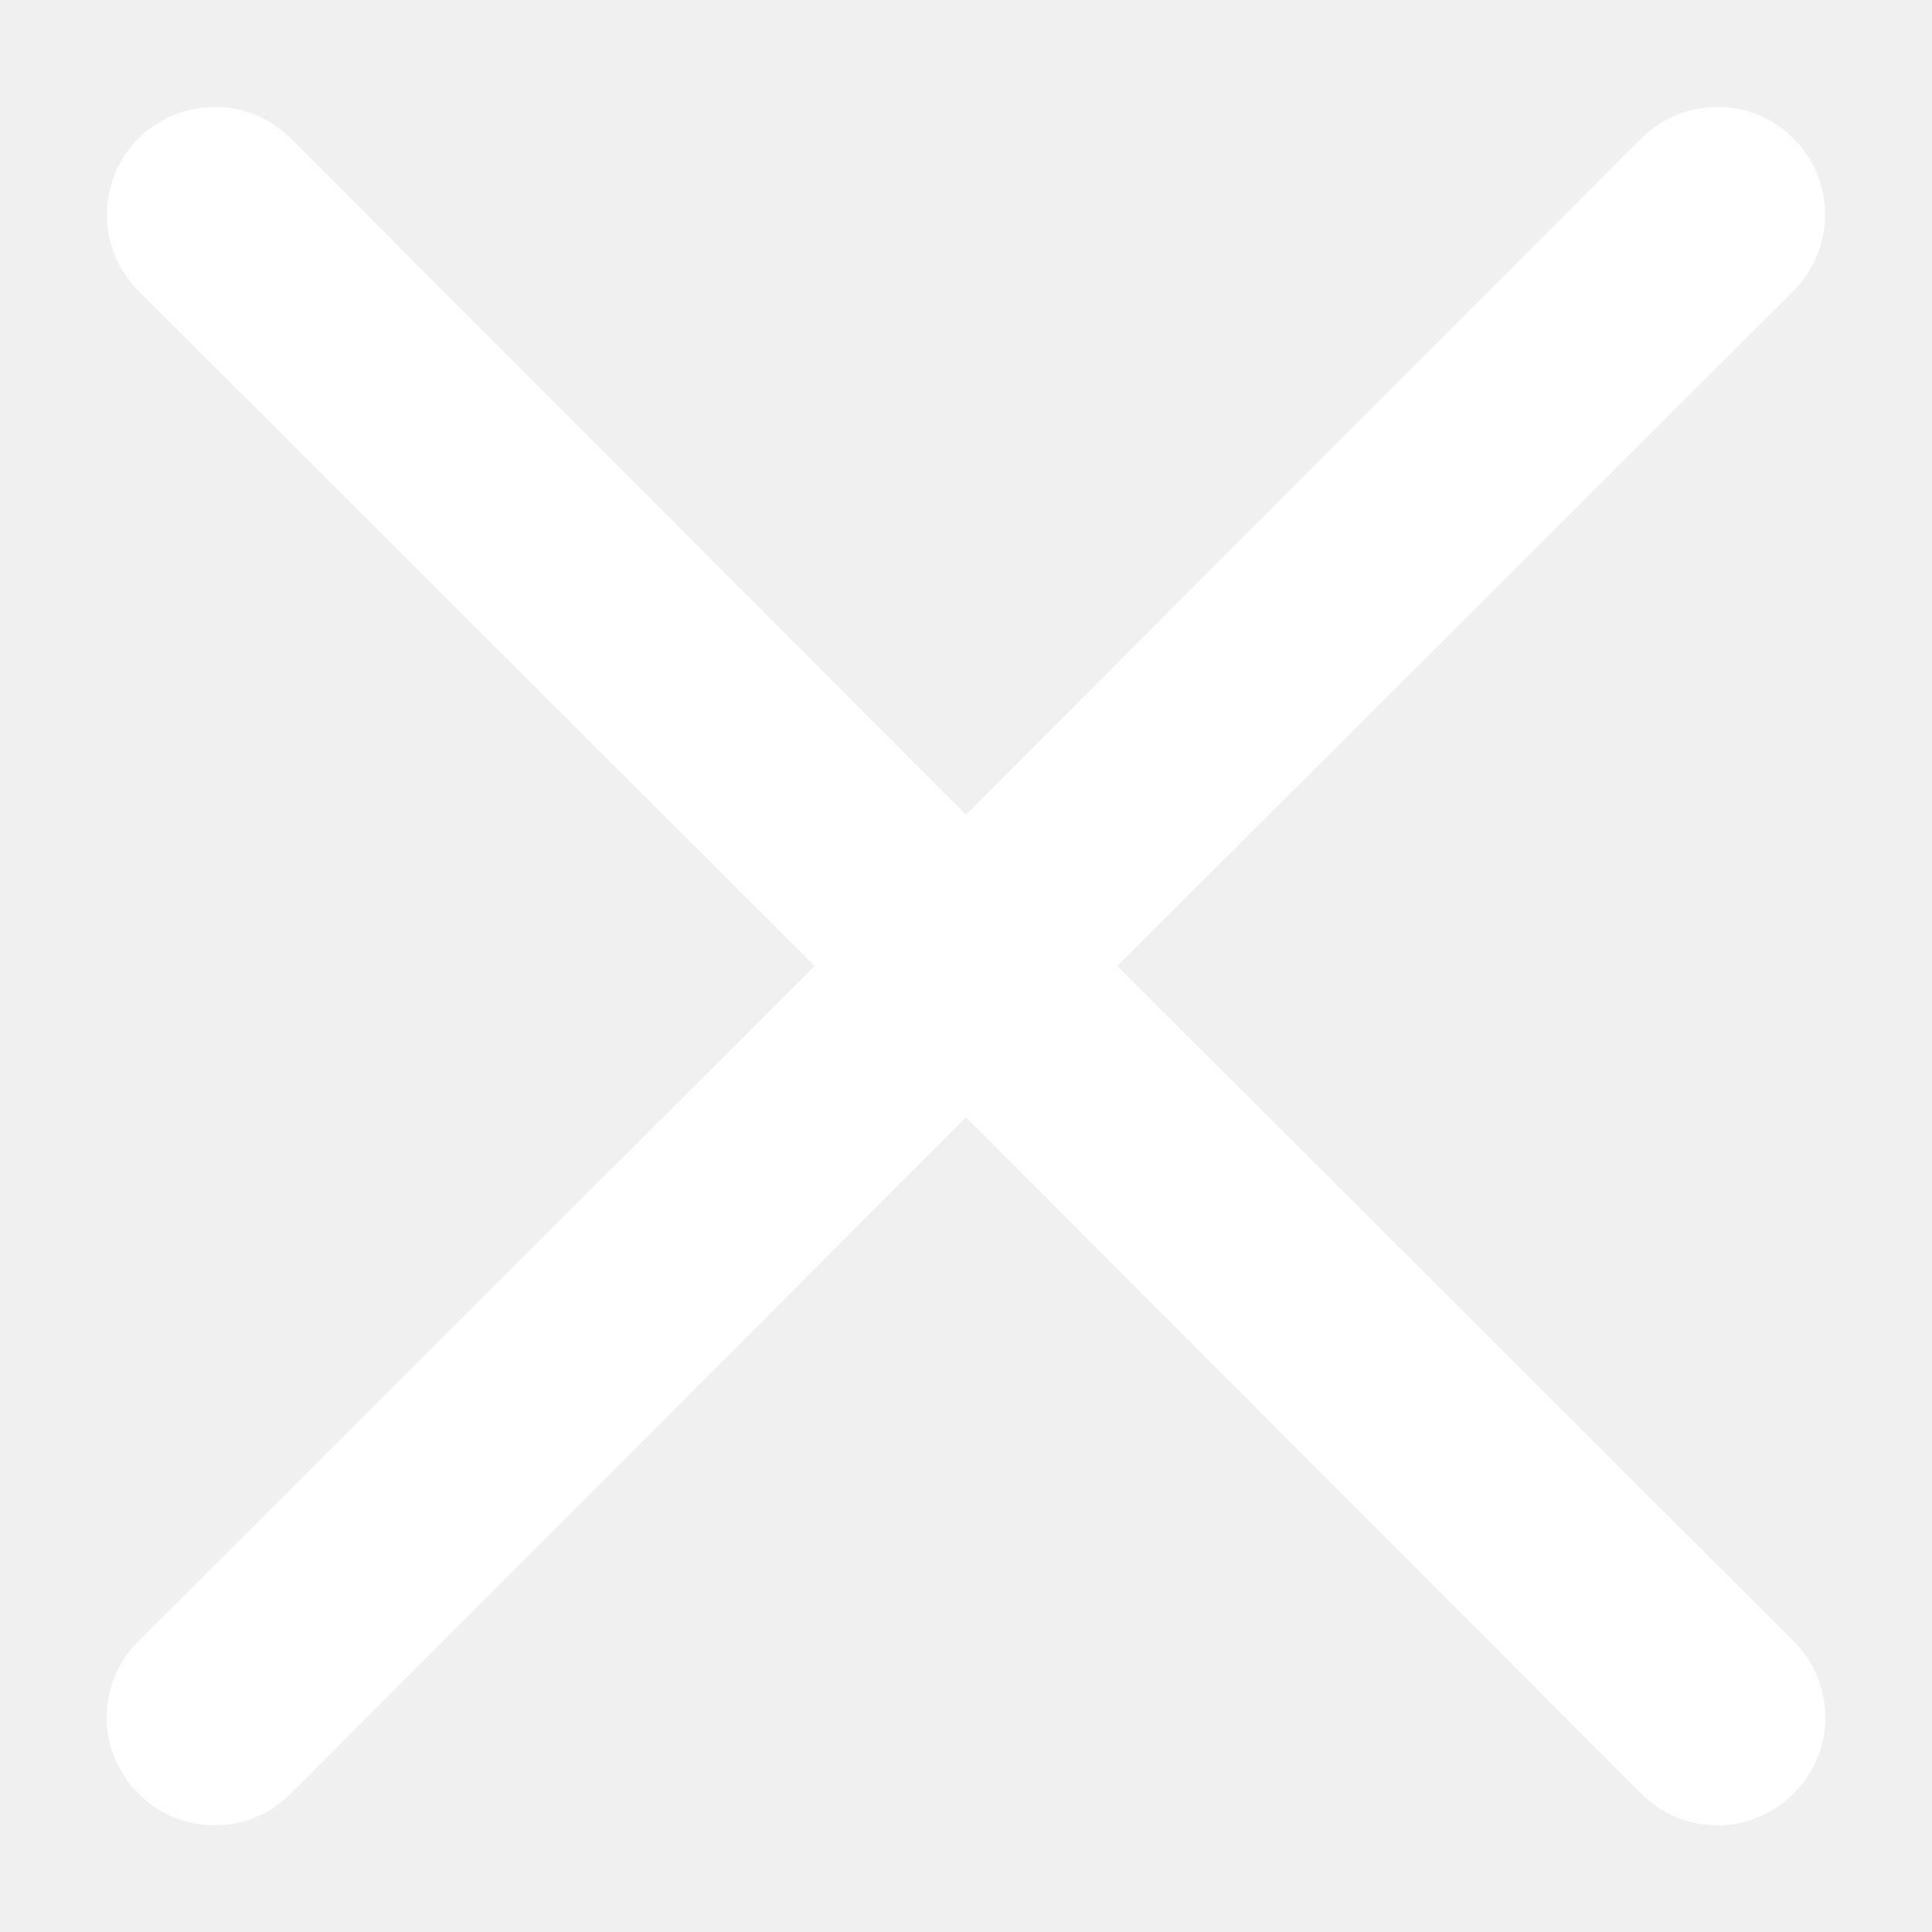
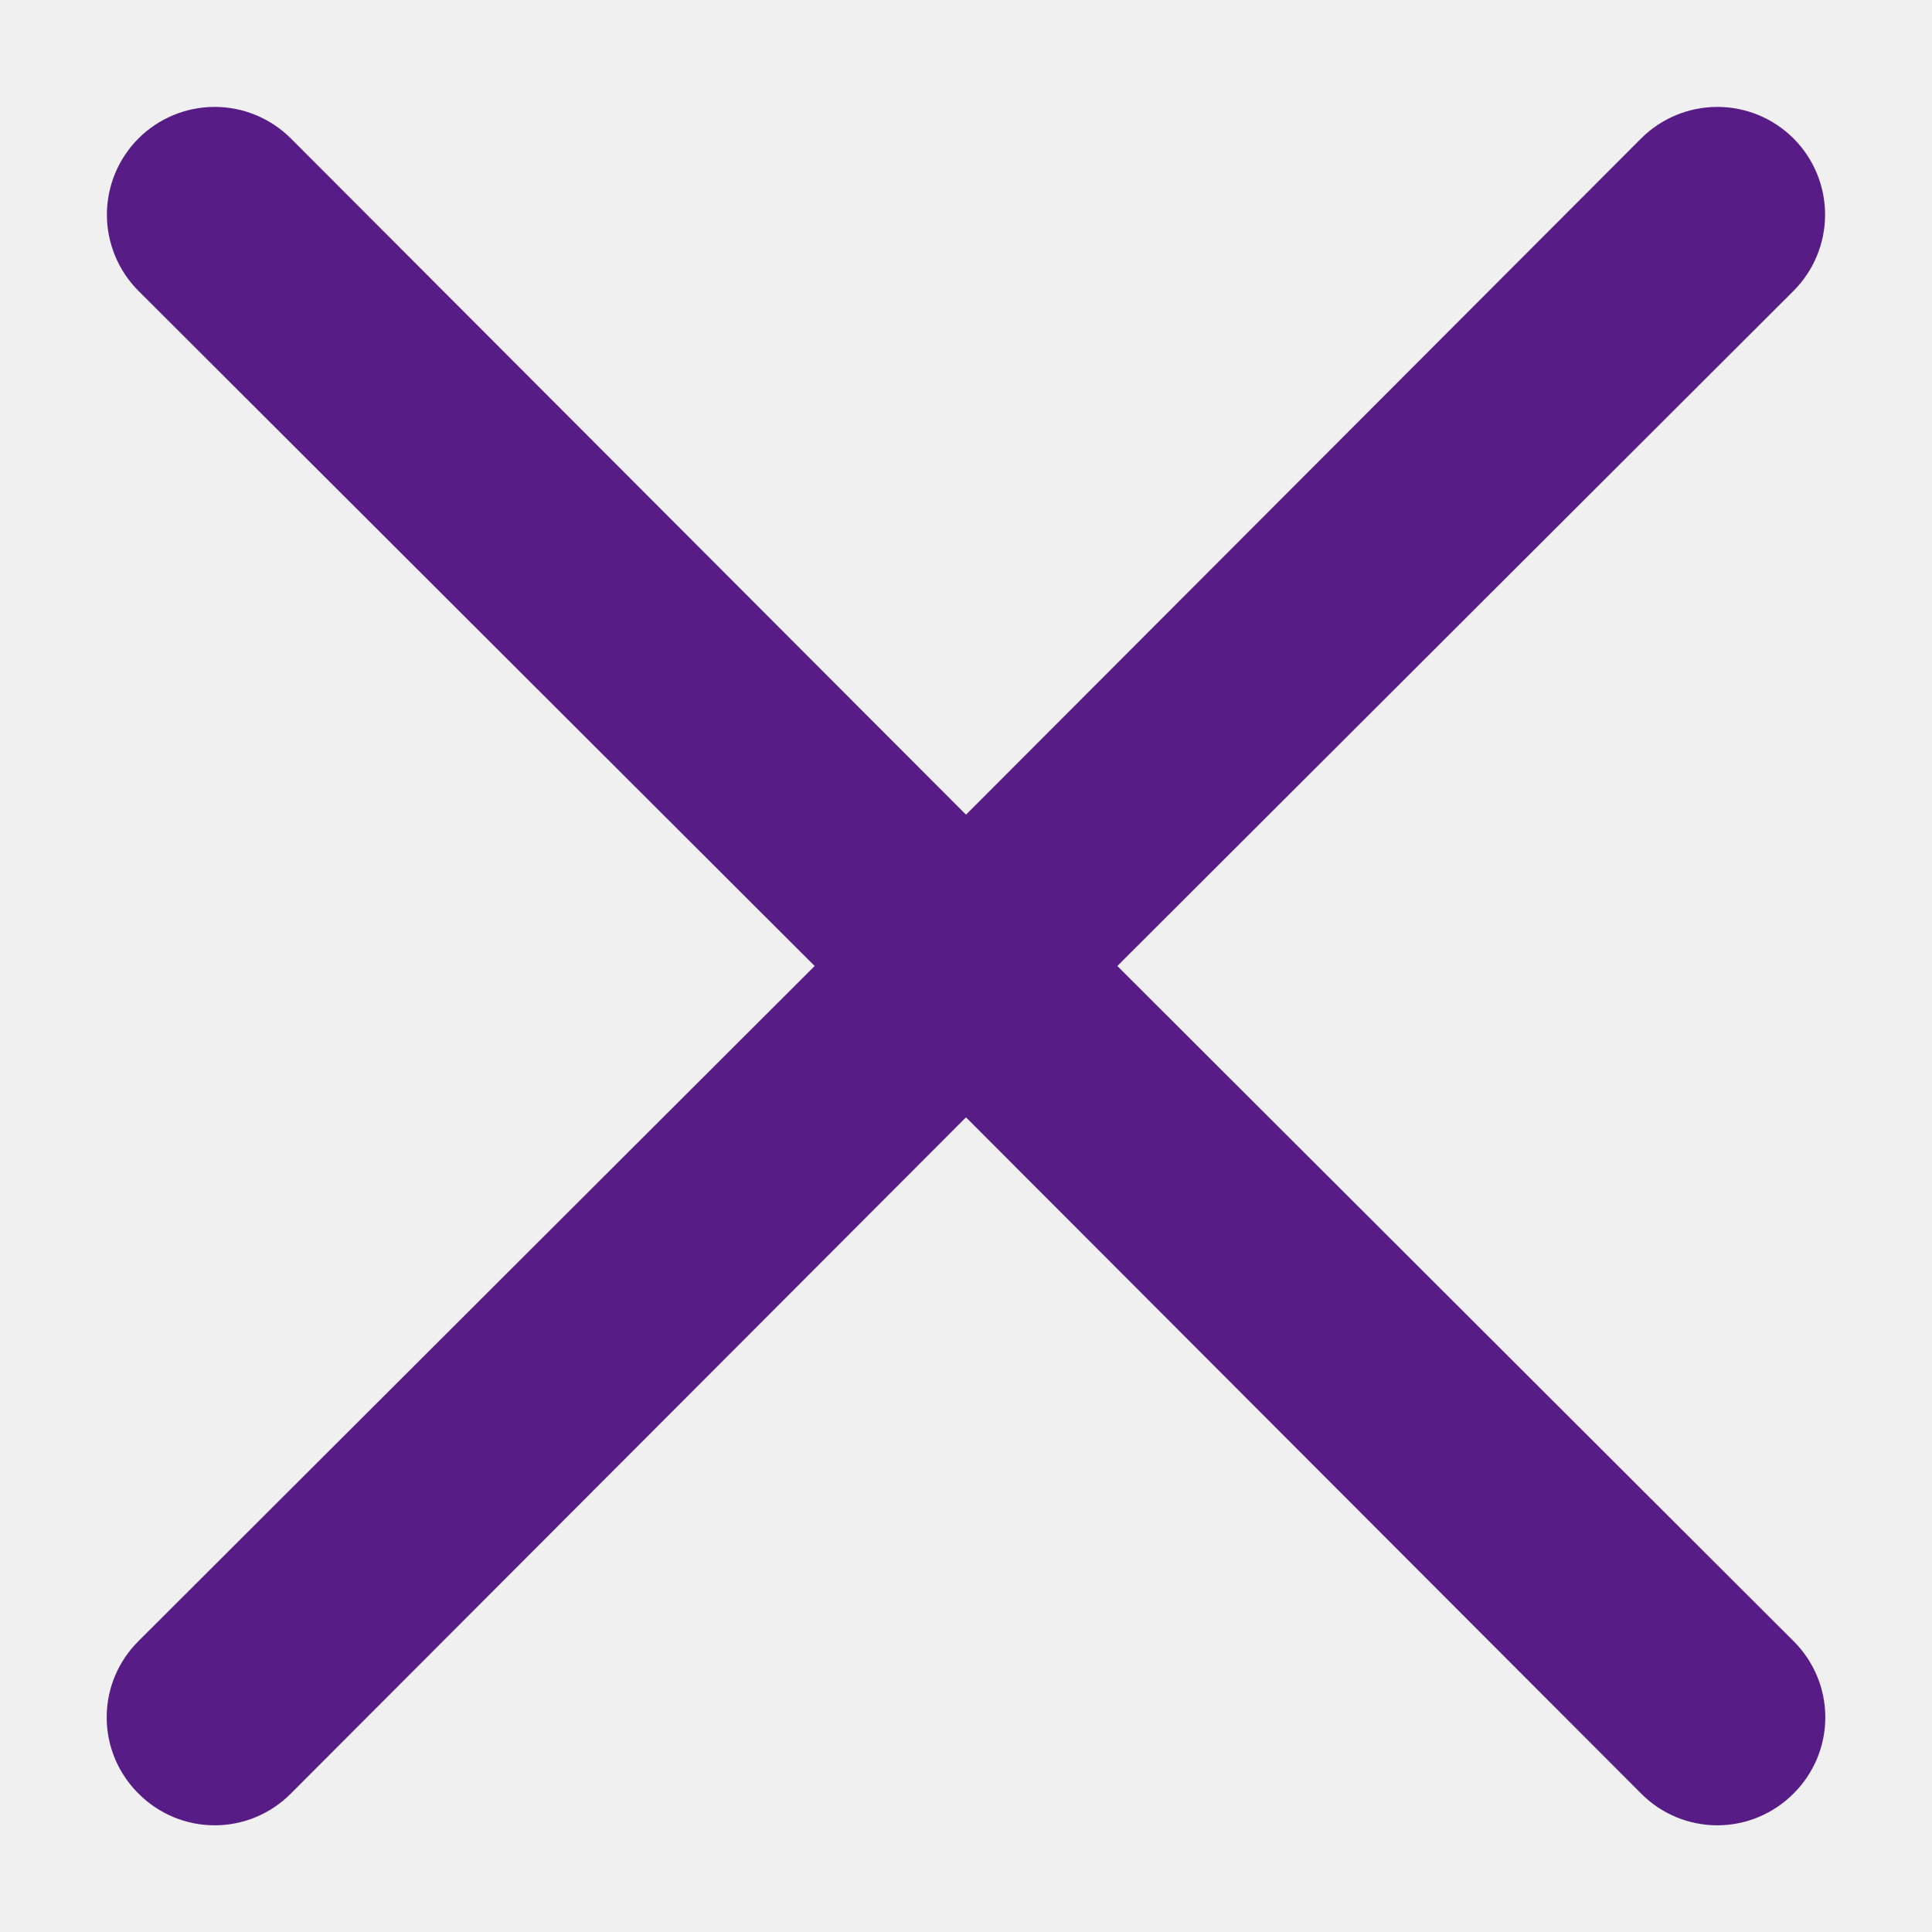
<svg xmlns="http://www.w3.org/2000/svg" width="18" height="18" viewBox="0 0 18 18" fill="#FFF">
-   <path d="M10.41 9L16.71 2.71C16.898 2.522 17.004 2.266 17.004 2C17.004 1.734 16.898 1.478 16.71 1.29C16.522 1.102 16.266 0.996 16 0.996C15.734 0.996 15.478 1.102 15.29 1.29L9 7.59L2.71 1.29C2.522 1.102 2.266 0.996 2 0.996C1.734 0.996 1.478 1.102 1.29 1.29C1.102 1.478 0.996 1.734 0.996 2C0.996 2.266 1.102 2.522 1.29 2.71L7.59 9L1.29 15.29C1.196 15.383 1.122 15.494 1.071 15.615C1.02 15.737 0.994 15.868 0.994 16C0.994 16.132 1.02 16.263 1.071 16.385C1.122 16.506 1.196 16.617 1.29 16.71C1.383 16.804 1.494 16.878 1.615 16.929C1.737 16.98 1.868 17.006 2 17.006C2.132 17.006 2.263 16.98 2.385 16.929C2.506 16.878 2.617 16.804 2.71 16.71L9 10.41L15.29 16.71C15.383 16.804 15.493 16.878 15.615 16.929C15.737 16.98 15.868 17.006 16 17.006C16.132 17.006 16.263 16.98 16.384 16.929C16.506 16.878 16.617 16.804 16.71 16.71C16.804 16.617 16.878 16.506 16.929 16.385C16.98 16.263 17.006 16.132 17.006 16C17.006 15.868 16.98 15.737 16.929 15.615C16.878 15.494 16.804 15.383 16.71 15.29L10.41 9Z" fill="#FFFFFF" />
+   <path d="M10.41 9L16.71 2.71C16.898 2.522 17.004 2.266 17.004 2C17.004 1.734 16.898 1.478 16.71 1.29C16.522 1.102 16.266 0.996 16 0.996C15.734 0.996 15.478 1.102 15.29 1.29L9 7.59L2.71 1.29C2.522 1.102 2.266 0.996 2 0.996C1.734 0.996 1.478 1.102 1.29 1.29C1.102 1.478 0.996 1.734 0.996 2C0.996 2.266 1.102 2.522 1.29 2.71L7.59 9L1.29 15.29C1.196 15.383 1.122 15.494 1.071 15.615C1.02 15.737 0.994 15.868 0.994 16C0.994 16.132 1.02 16.263 1.071 16.385C1.122 16.506 1.196 16.617 1.29 16.71C1.383 16.804 1.494 16.878 1.615 16.929C1.737 16.98 1.868 17.006 2 17.006C2.132 17.006 2.263 16.98 2.385 16.929C2.506 16.878 2.617 16.804 2.71 16.71L9 10.41L15.29 16.71C15.383 16.804 15.493 16.878 15.615 16.929C15.737 16.98 15.868 17.006 16 17.006C16.132 17.006 16.263 16.98 16.384 16.929C16.506 16.878 16.617 16.804 16.71 16.71C16.804 16.617 16.878 16.506 16.929 16.385C16.98 16.263 17.006 16.132 17.006 16C17.006 15.868 16.98 15.737 16.929 15.615C16.878 15.494 16.804 15.383 16.71 15.29L10.41 9Z" fill="#581c87" />
</svg>
